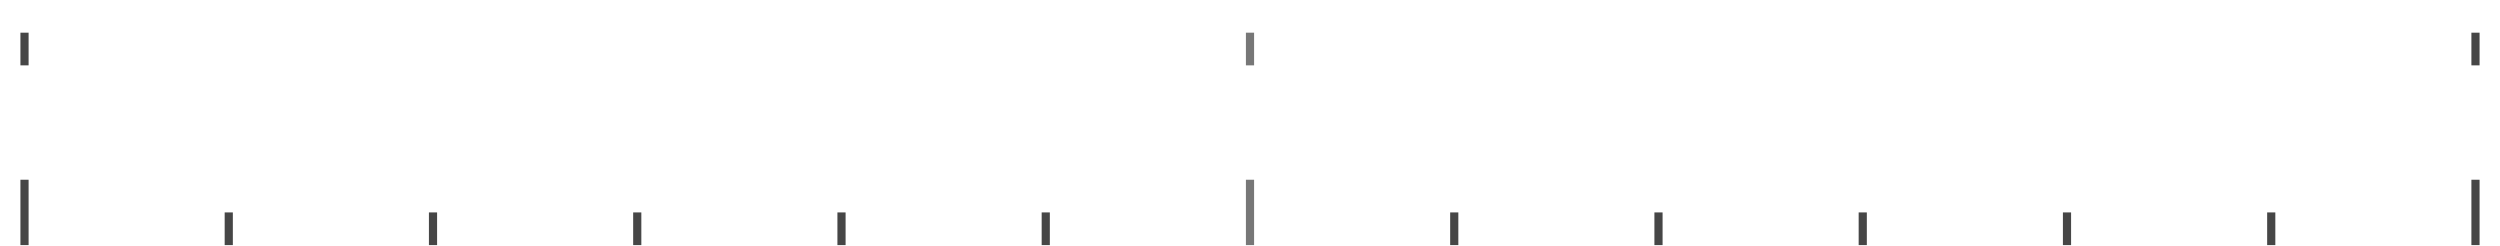
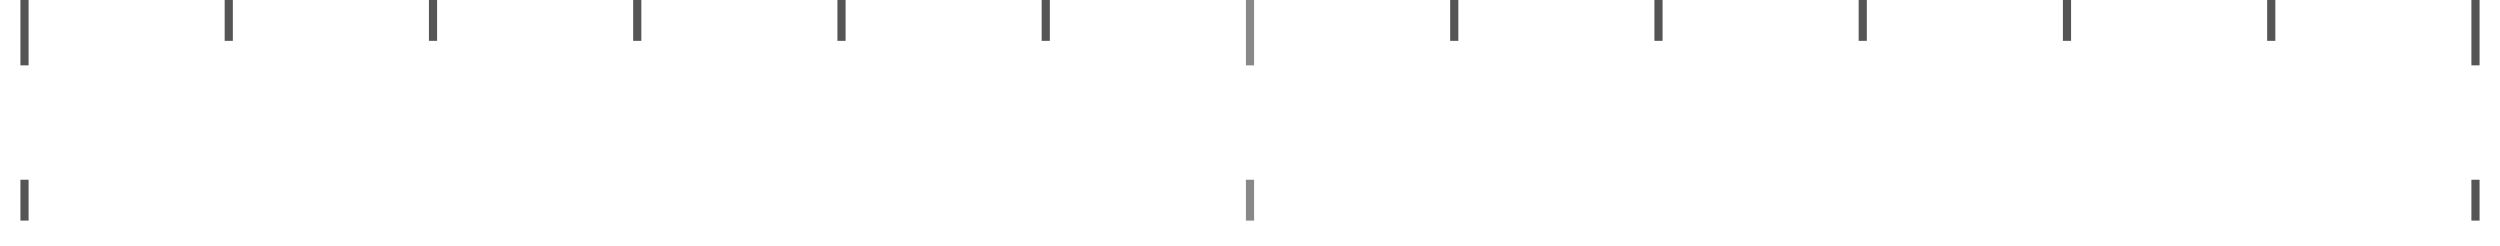
<svg xmlns="http://www.w3.org/2000/svg" width="306" height="30">
-   <path d="M 3,22 3,30 M 28,26 28,30 M 53,26 53,30 M 78,26 78,30 M 103,26 103,30 M 128,26 128,30 M 178,26 178,30 M 203,26 203,30 M 228,26 228,30 M 253,26 253,30 M 278,26 278,30 M 303,22 303,30 M 3,4 3,8 M 303,4 303,8" style="fill:none;stroke:rgb(70,70,70);stroke-width:1" />
-   <path d="M 153,22 153,30 M 153,4 153,8" style="fill:none;stroke:rgb(119,119,119);stroke-width:1" />
+   <path d="M 3,0 3,8 M 28,0 28,5 M 53,0 53,5 M 78,0 78,5 M 103,0 103,5 M 128,0 128,5 M 178,0 178,5 M 203,0 203,5 M 228,0 228,5 M 253,0 253,5 M 278,0 278,5 M 303,0 303,8 M 3,22 3,27 M 303,22 303,27" style="fill:none;stroke:rgb(85,85,85);stroke-width:1" />
+   <path d="M 153,0 153,8 M 153,22 153,27" style="fill:none;stroke:rgb(136,136,136);stroke-width:1" />
</svg>
